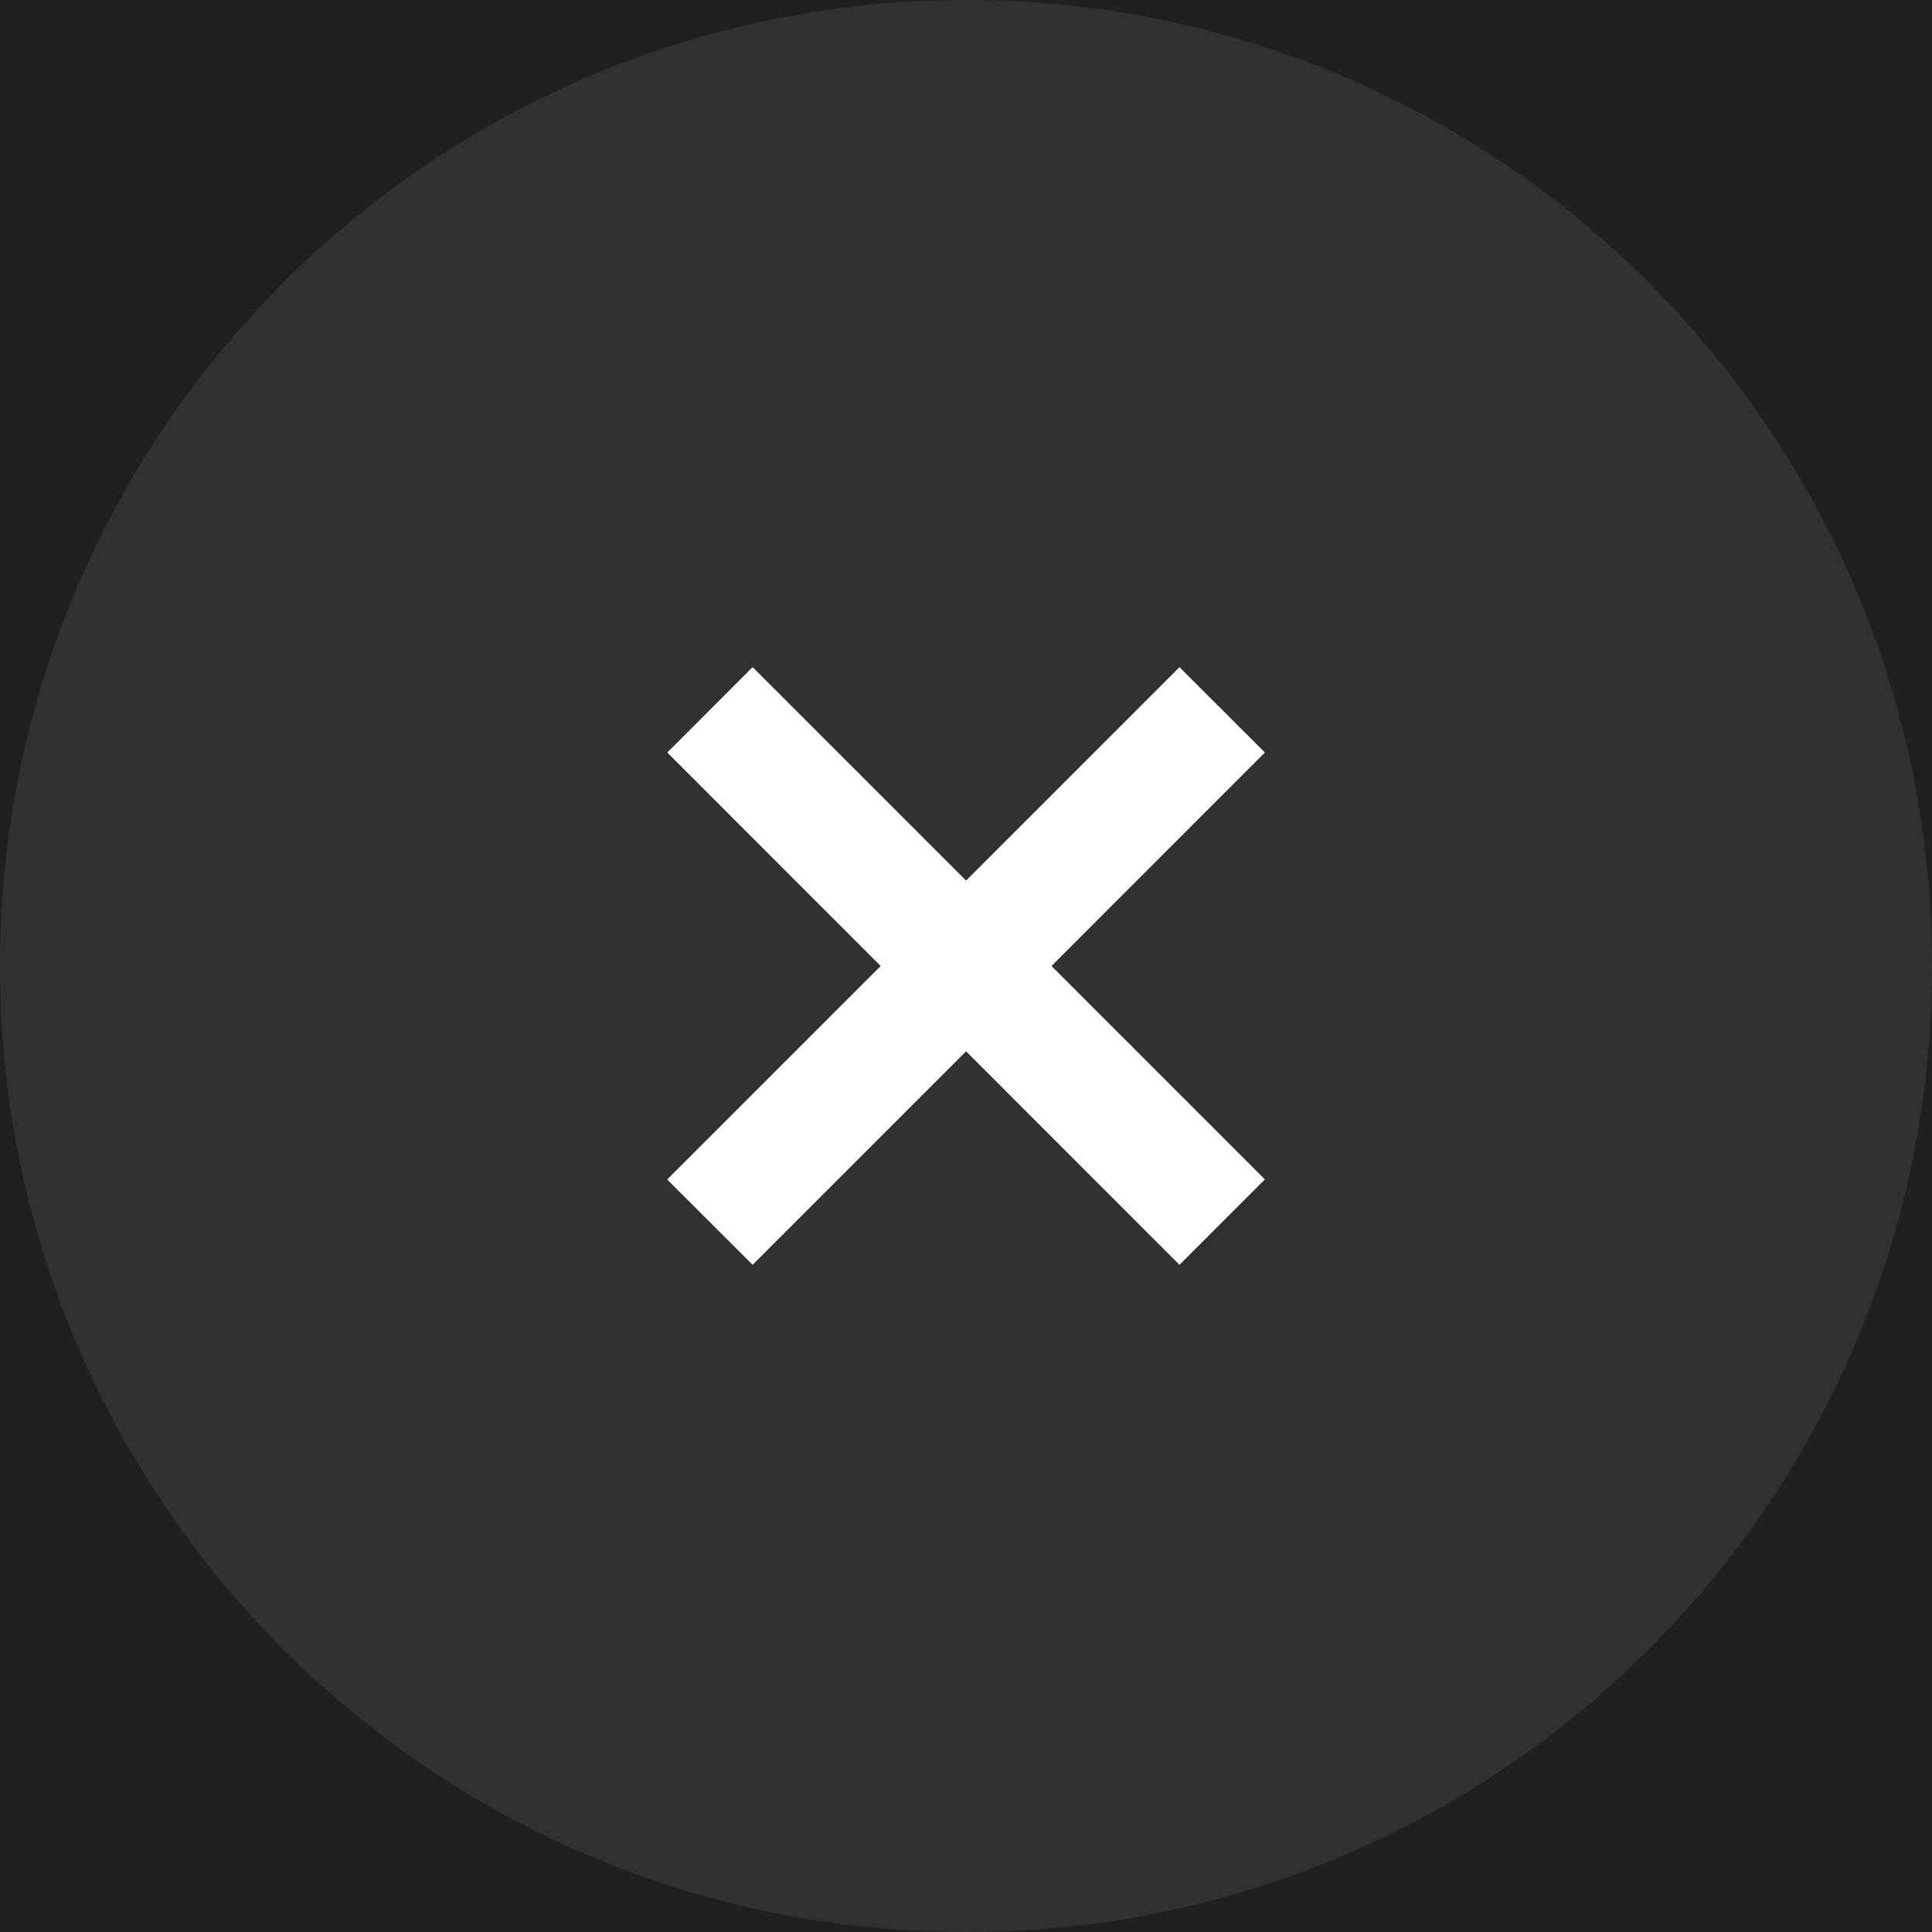
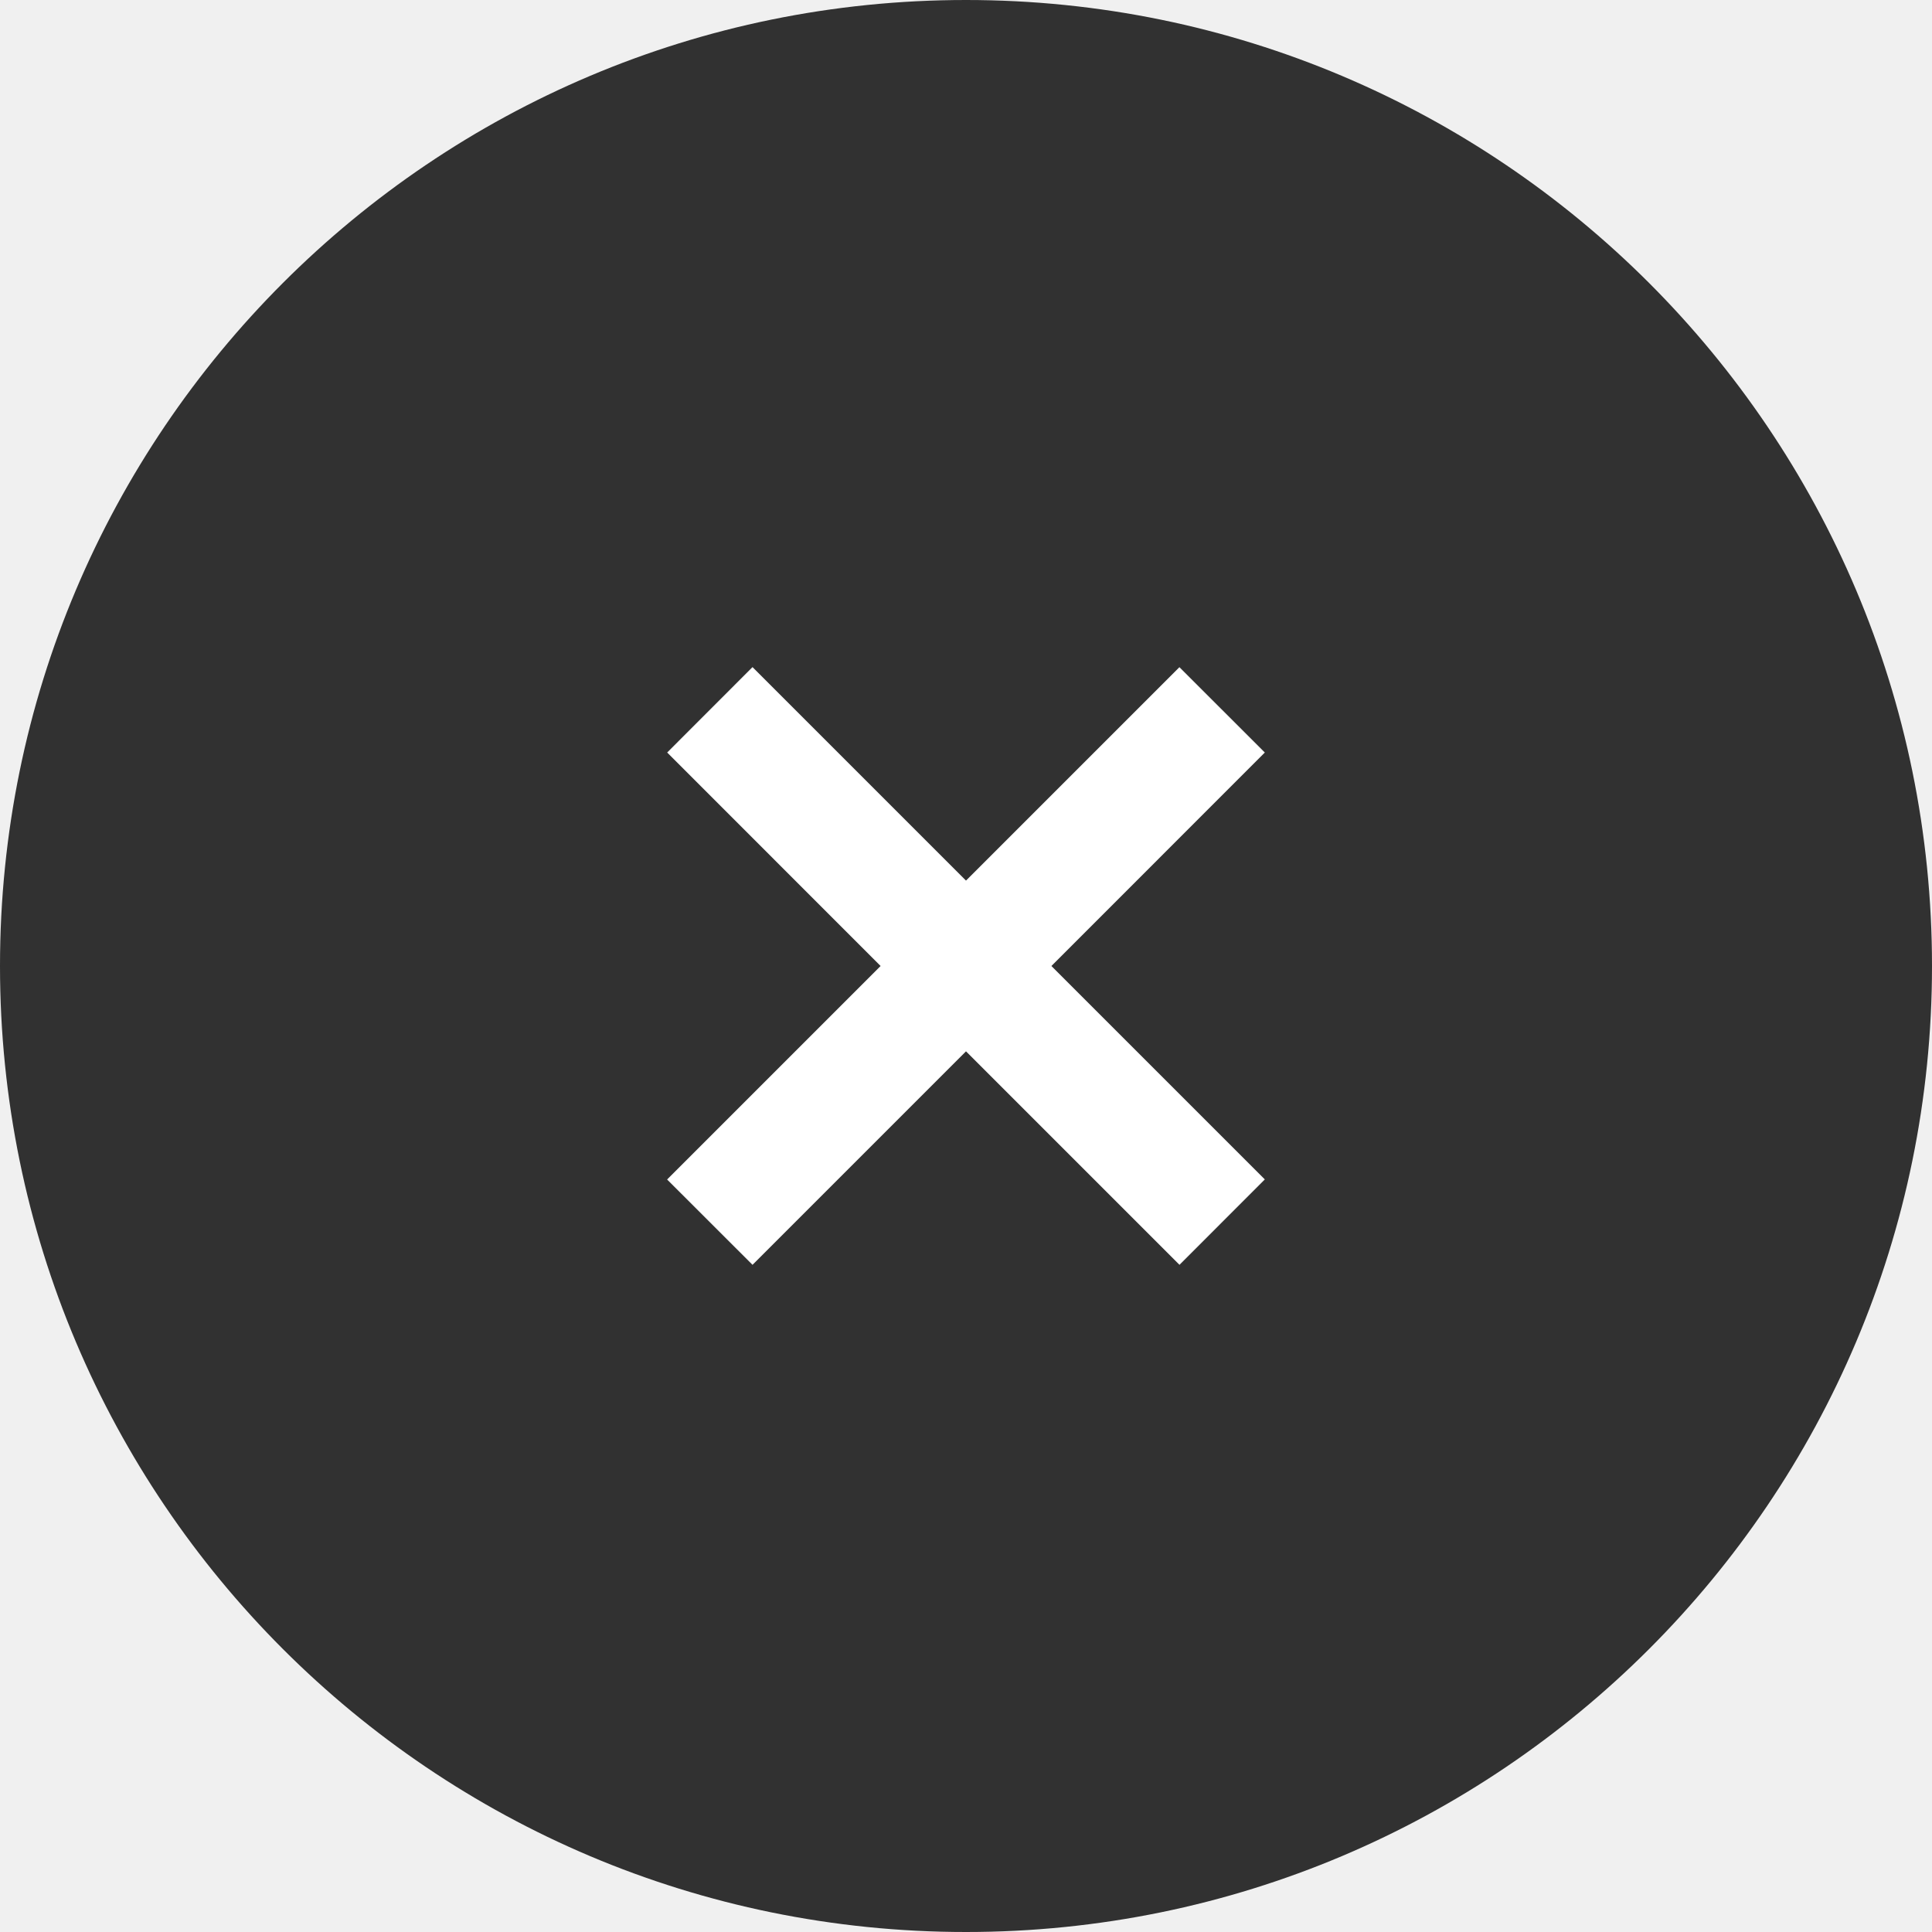
<svg xmlns="http://www.w3.org/2000/svg" width="24" height="24" viewBox="0 0 24 24" fill="none">
-   <rect width="24" height="24" fill="#E5E5E5" />
-   <g clip-path="url(#clip0_891_3857)">
-     <rect width="320" height="1315" transform="translate(-286 -844)" fill="#202020" />
-     <rect x="-286" y="-498" width="320" height="576" fill="#202020" />
-     <rect width="24" height="24" rx="12" fill="#313131" />
-     <path fill-rule="evenodd" clip-rule="evenodd" d="M12.001 13.06L14.652 15.712L15.713 14.651L13.062 12L15.713 9.348L14.652 8.288L12.001 10.939L9.349 8.287L8.289 9.348L10.94 12L8.288 14.652L9.349 15.712L12.001 13.06Z" fill="white" />
-   </g>
-   <defs>
-     <clipPath id="clip0_891_3857">
-       <rect width="320" height="1315" fill="white" transform="translate(-286 -844)" />
-     </clipPath>
-   </defs>
+   <rect width="24" height="24" rx="12" fill="#313131" />
+   <path fill-rule="evenodd" clip-rule="evenodd" d="M12 13.06L14.652 15.712L15.712 14.651L13.061 12L15.712 9.348L14.651 8.288L12 10.939L9.348 8.287L8.288 9.348L10.939 12L8.287 14.652L9.348 15.712L12 13.06Z" fill="white" />
</svg>
